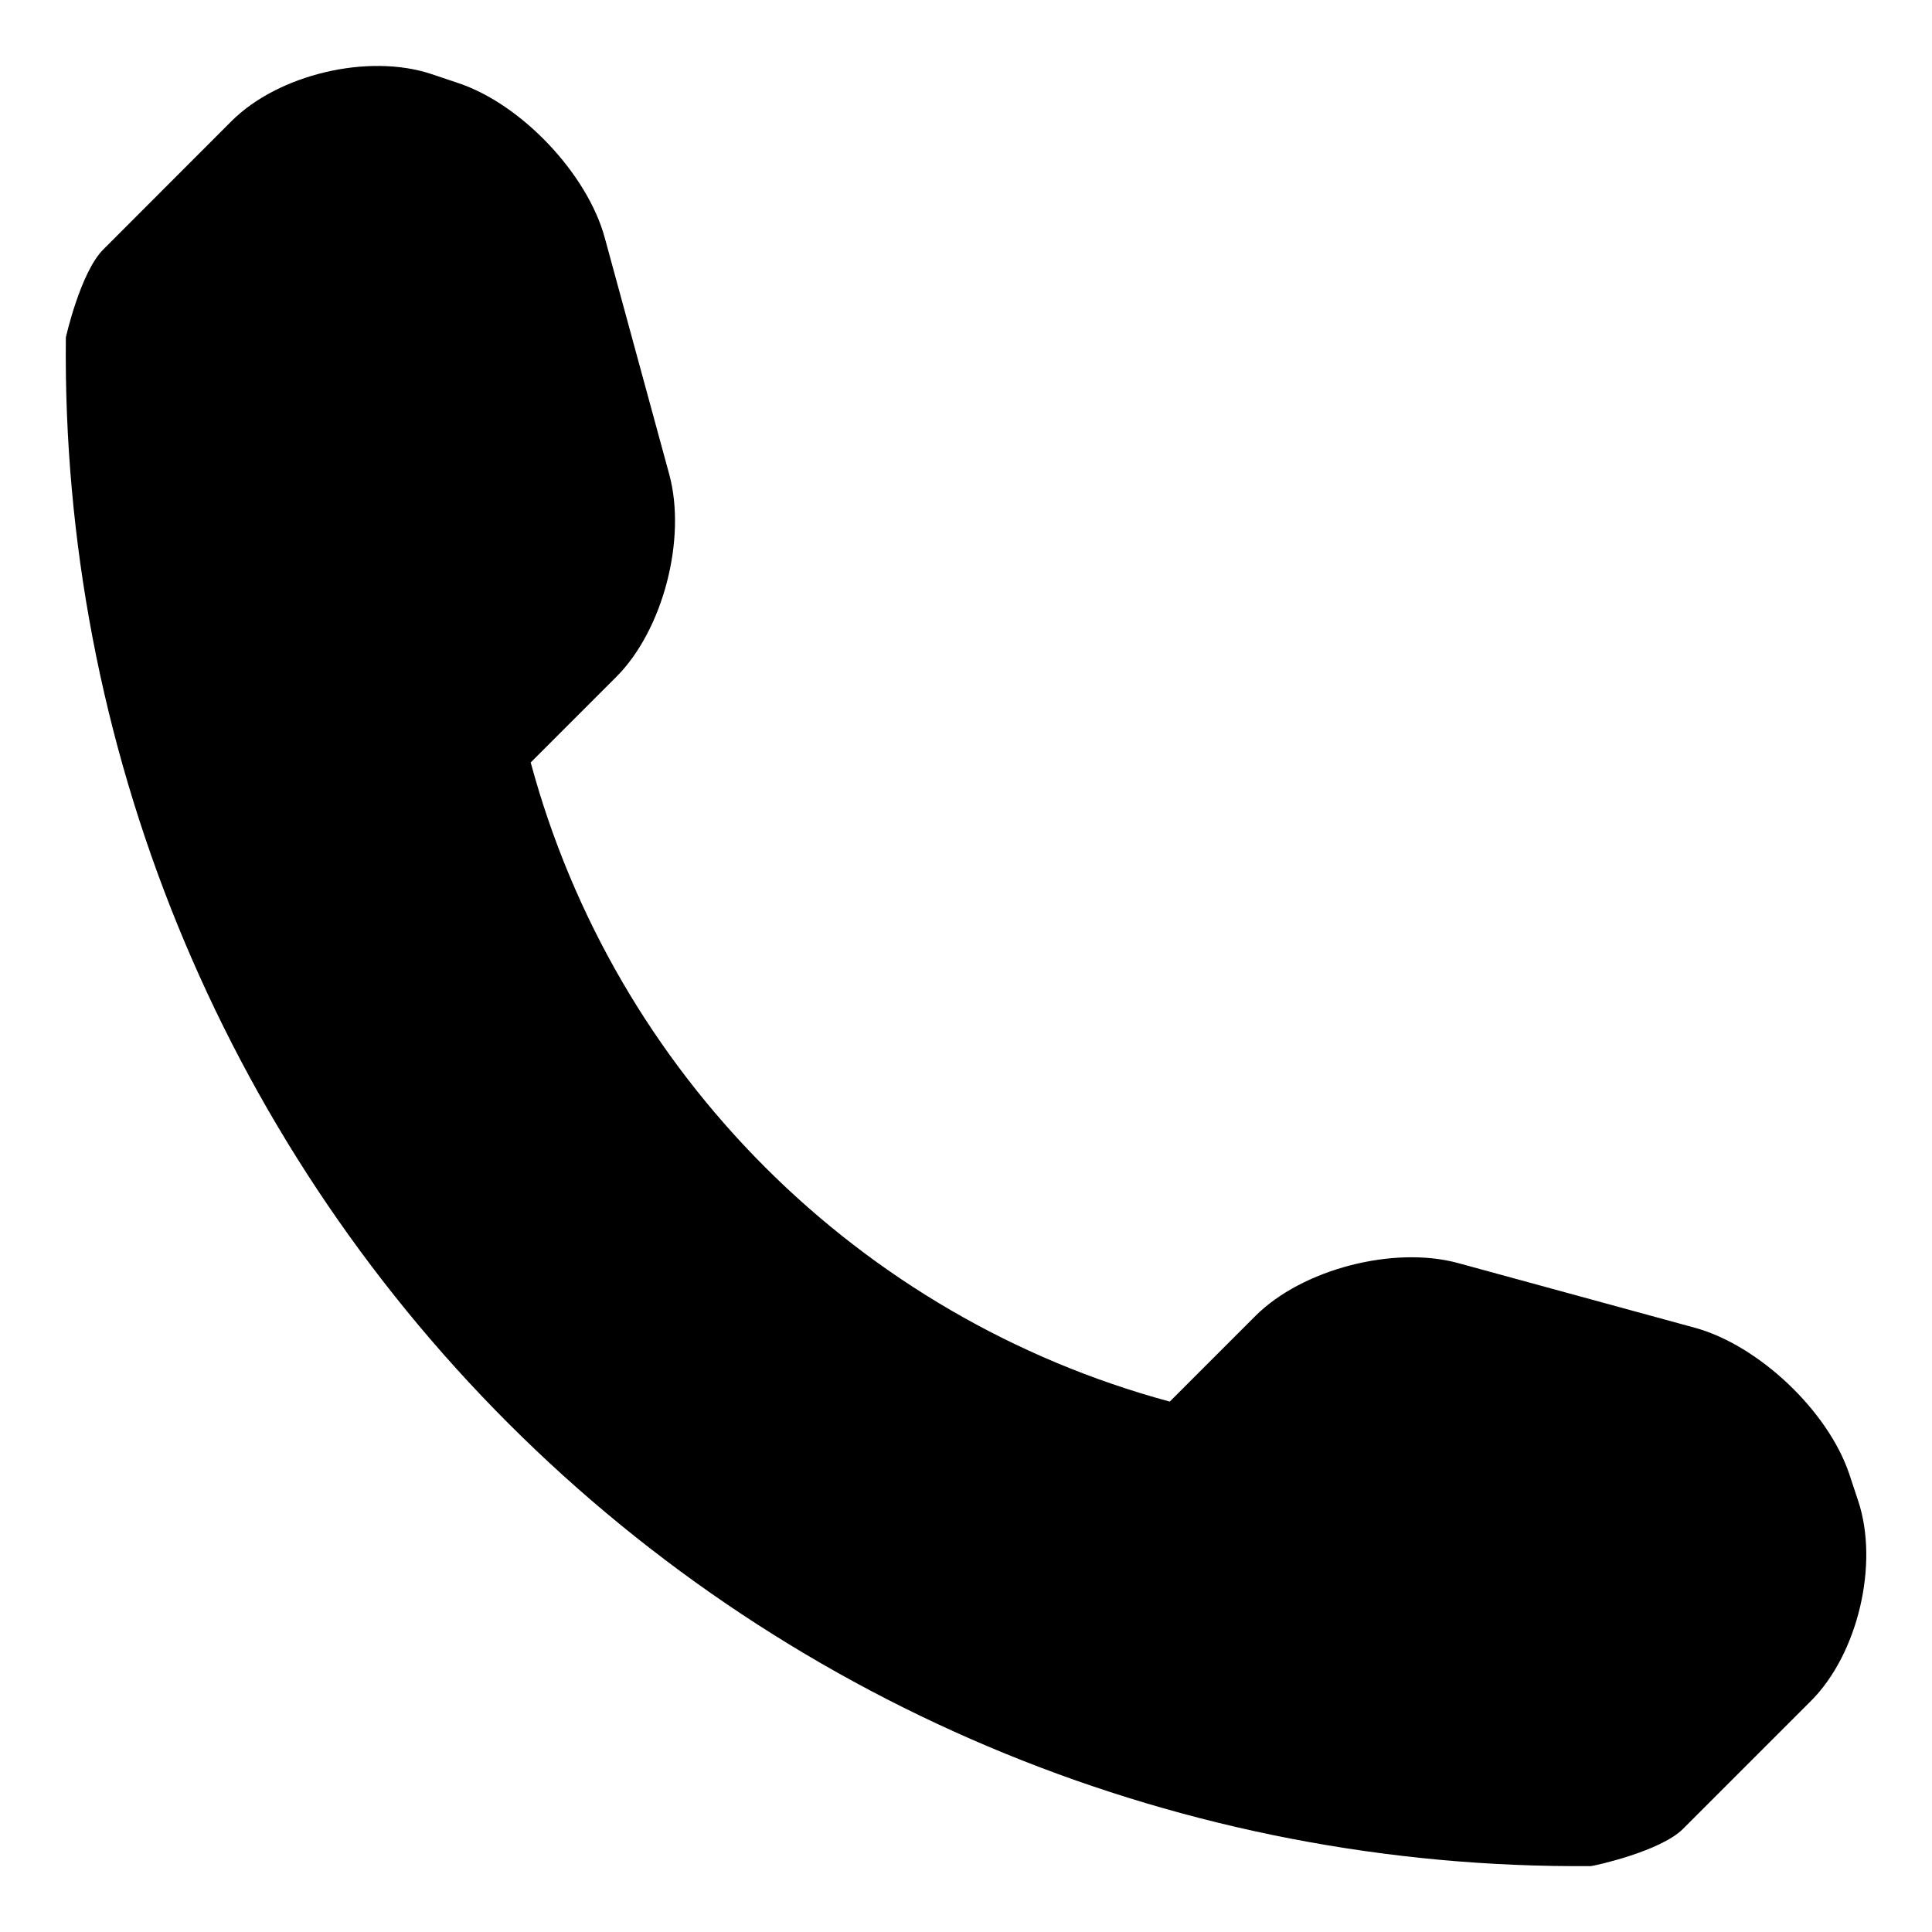
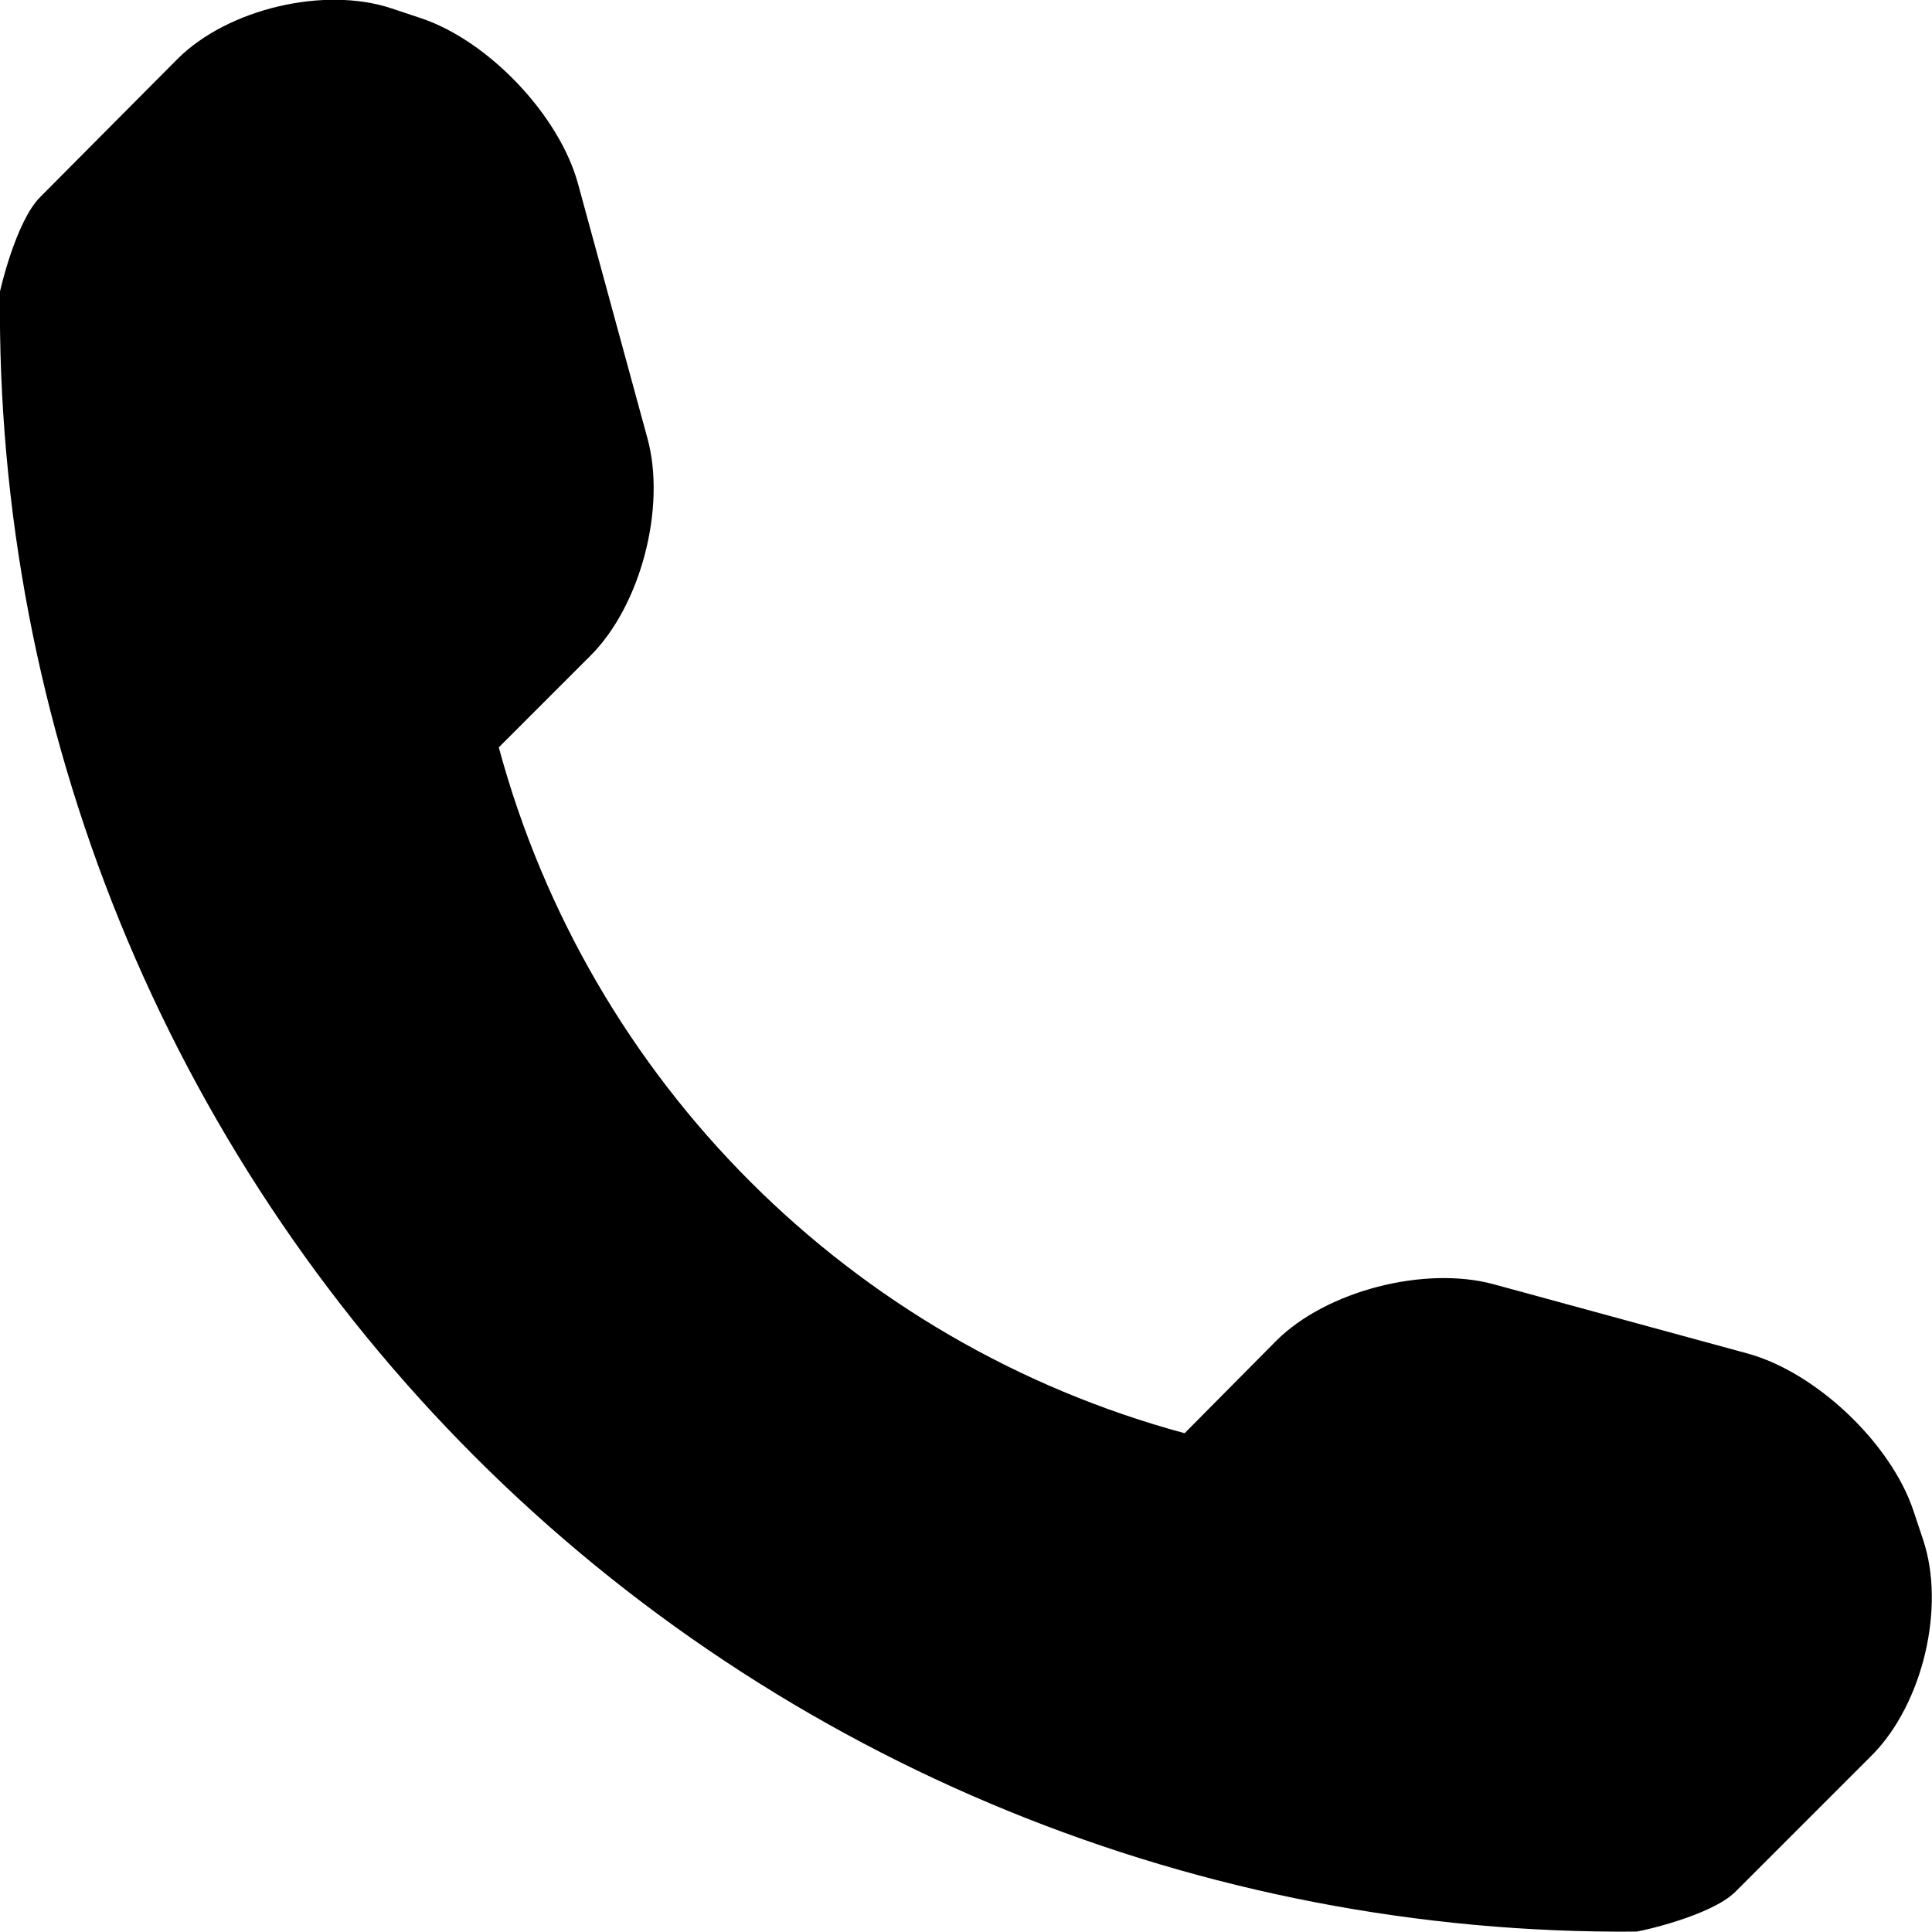
- <svg xmlns="http://www.w3.org/2000/svg" version="1.1" id="Layer_1" x="0px" y="0px" width="512px" height="512px" viewBox="0 0 512 512" enable-background="new 0 0 512 512" xml:space="preserve">
-   <path d="M492.438,397.75l-2.375-7.156c-5.625-16.719-24.063-34.156-41-38.75l-62.688-17.125c-17-4.625-41.25,1.594-53.688,14.031  L310,371.438c-82.453-22.281-147.109-86.938-169.359-169.375l22.688-22.688c12.438-12.438,18.656-36.656,14.031-53.656L160.266,63  c-4.625-16.969-22.094-35.406-38.781-40.969l-7.156-2.406c-16.719-5.563-40.563,0.063-53,12.5L27.391,66.094  c-6.063,6.031-9.938,23.281-9.938,23.344C16.266,197.188,58.516,301,134.734,377.219c76.031,76.031,179.453,118.219,286.891,117.313  c0.563,0,18.313-3.813,24.375-9.844l33.938-33.938C492.375,438.313,498,414.469,492.438,397.75z" />
+ <svg xmlns="http://www.w3.org/2000/svg" version="1.1" id="Layer_1" x="0px" y="0px" viewBox="0 0 477.2 477.1" style="enable-background:new 0 0 477.2 477.1;" xml:space="preserve">
+   <path d="M475,380.3l-2.4-7.2c-5.6-16.7-24.1-34.2-41-38.8l-62.7-17.1c-17-4.6-41.3,1.6-53.7,14L292.6,354  c-82.5-22.3-147.1-86.9-169.4-169.4l22.7-22.7c12.4-12.4,18.7-36.7,14-53.7l-17.1-62.7c-4.6-17-22.1-35.4-38.8-41l-7.2-2.4  c-16.7-5.6-40.6,0.1-53,12.5L10,48.6C3.9,54.6,0,71.9,0,72c-1.2,107.7,41.1,211.6,117.3,287.8c76,76,179.5,118.2,286.9,117.3  c0.6,0,18.3-3.8,24.4-9.8l33.9-33.9C474.9,420.8,480.6,397,475,380.3z" />
</svg>
